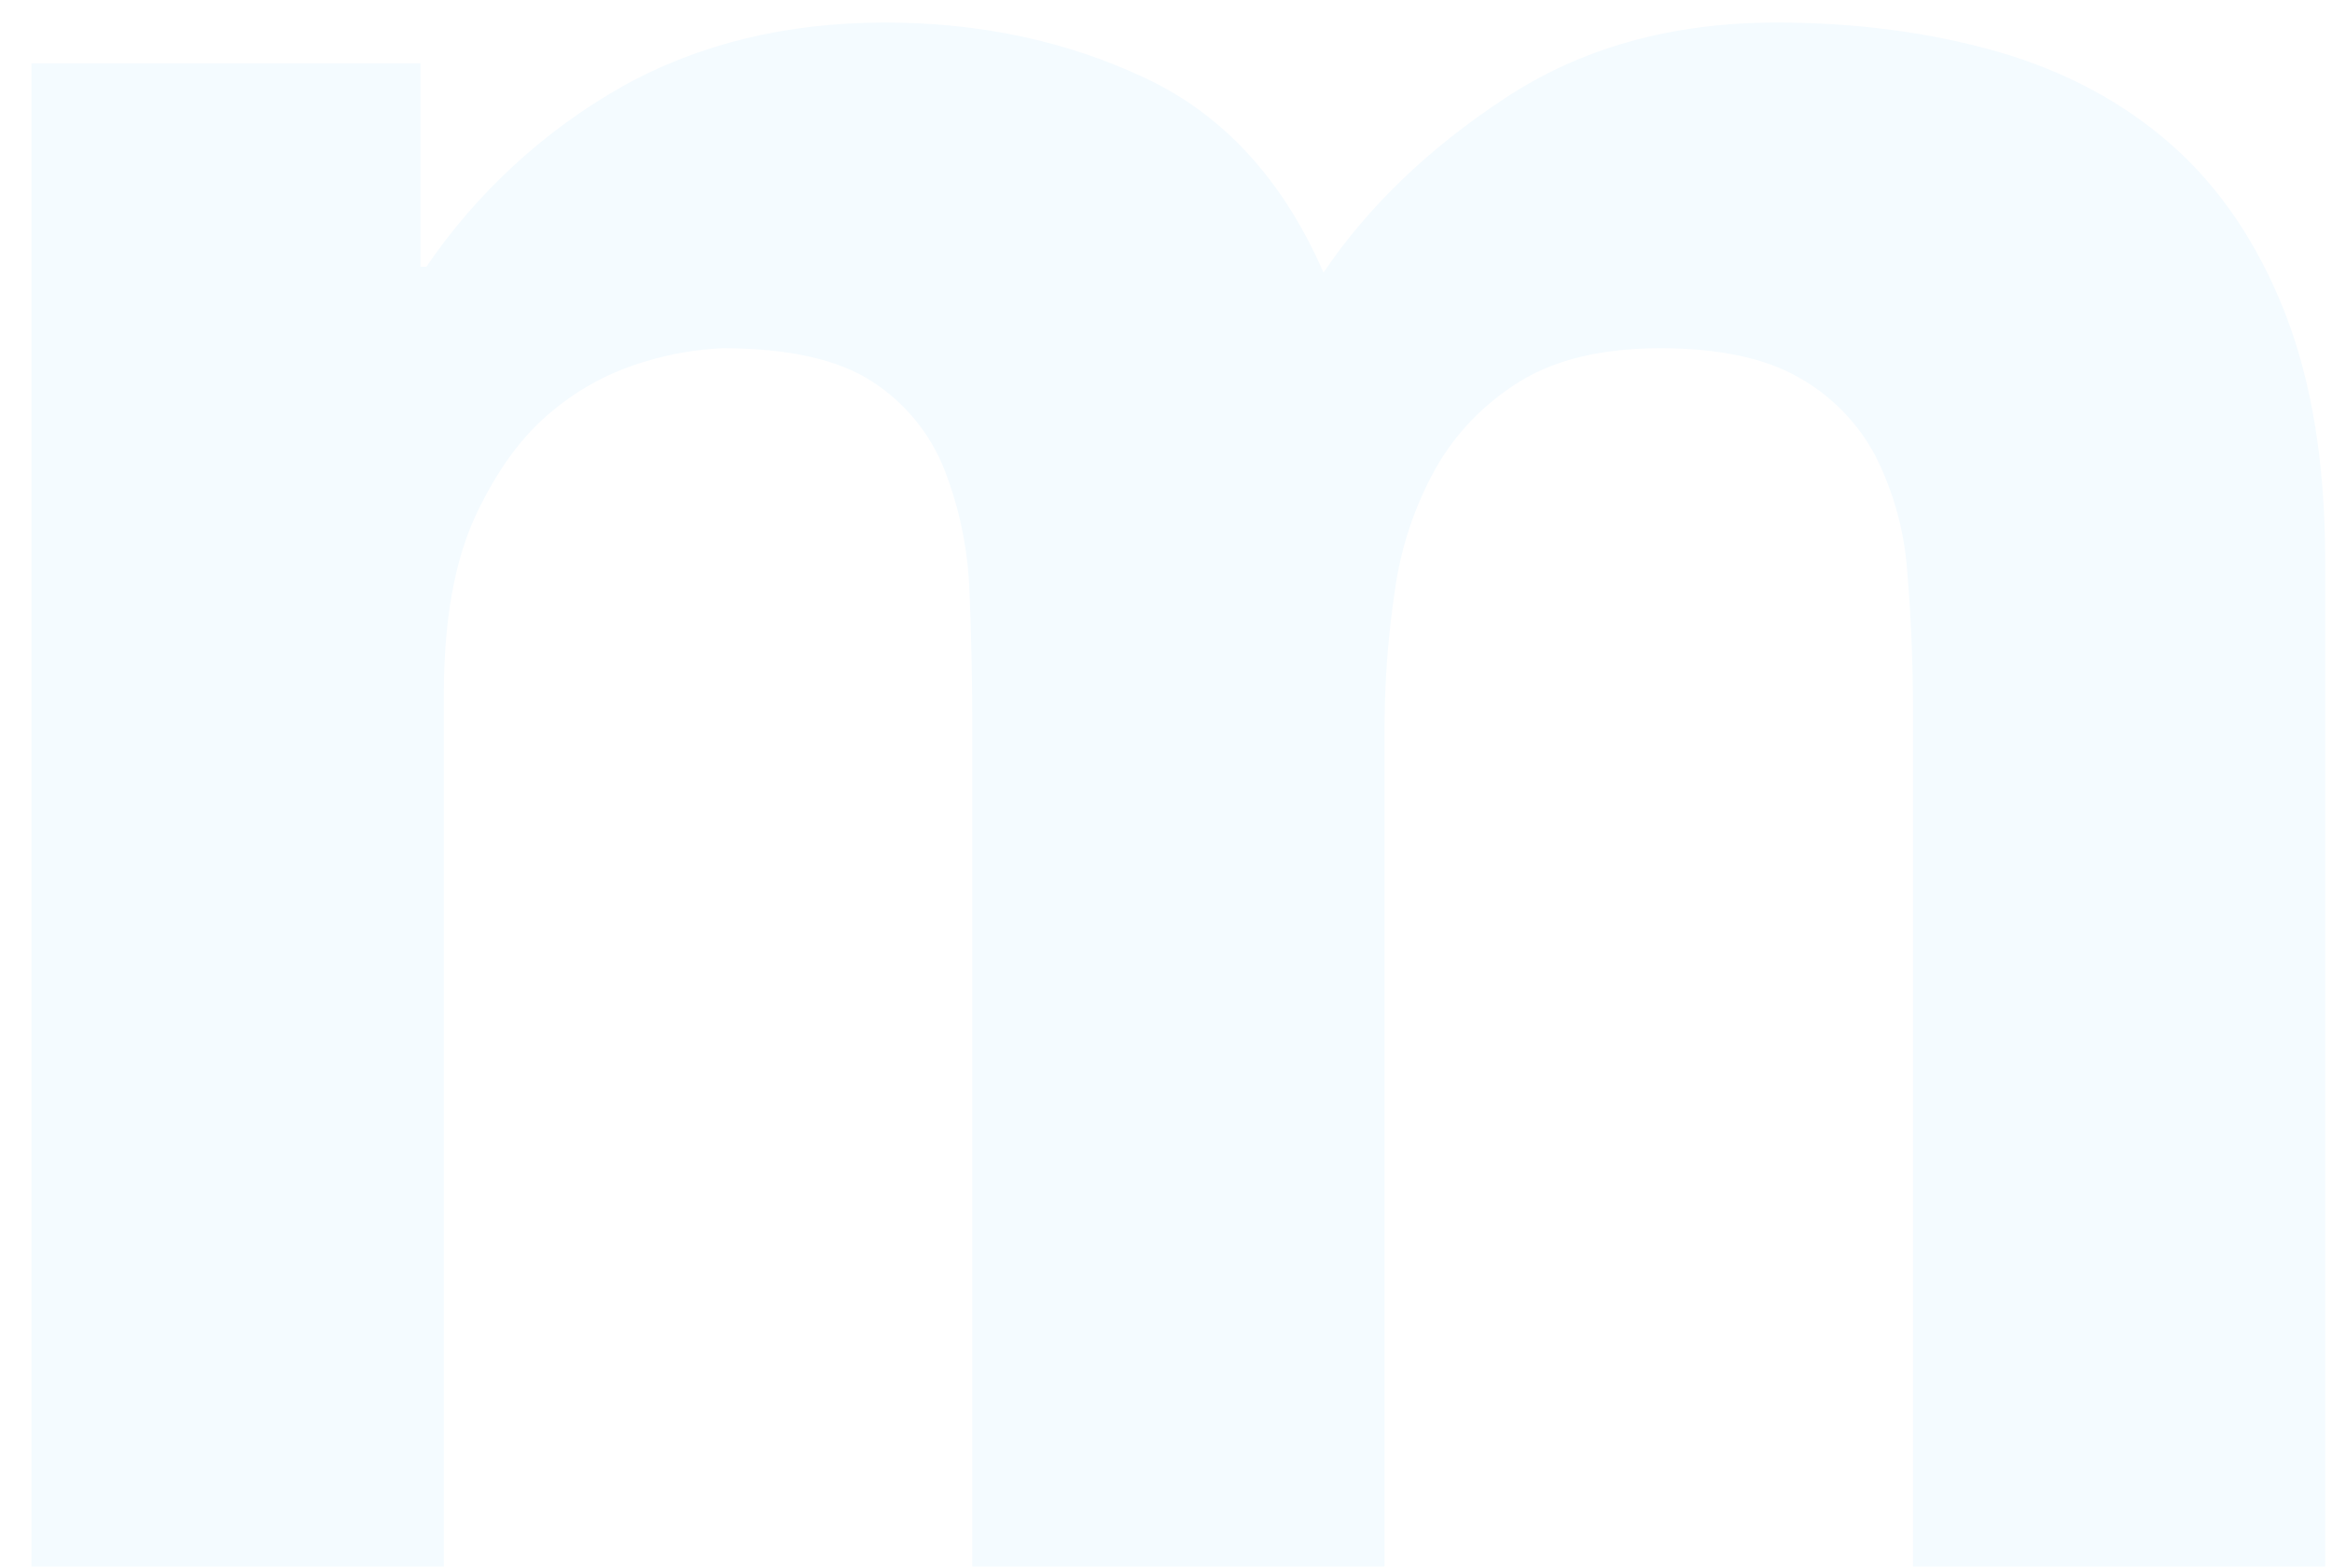
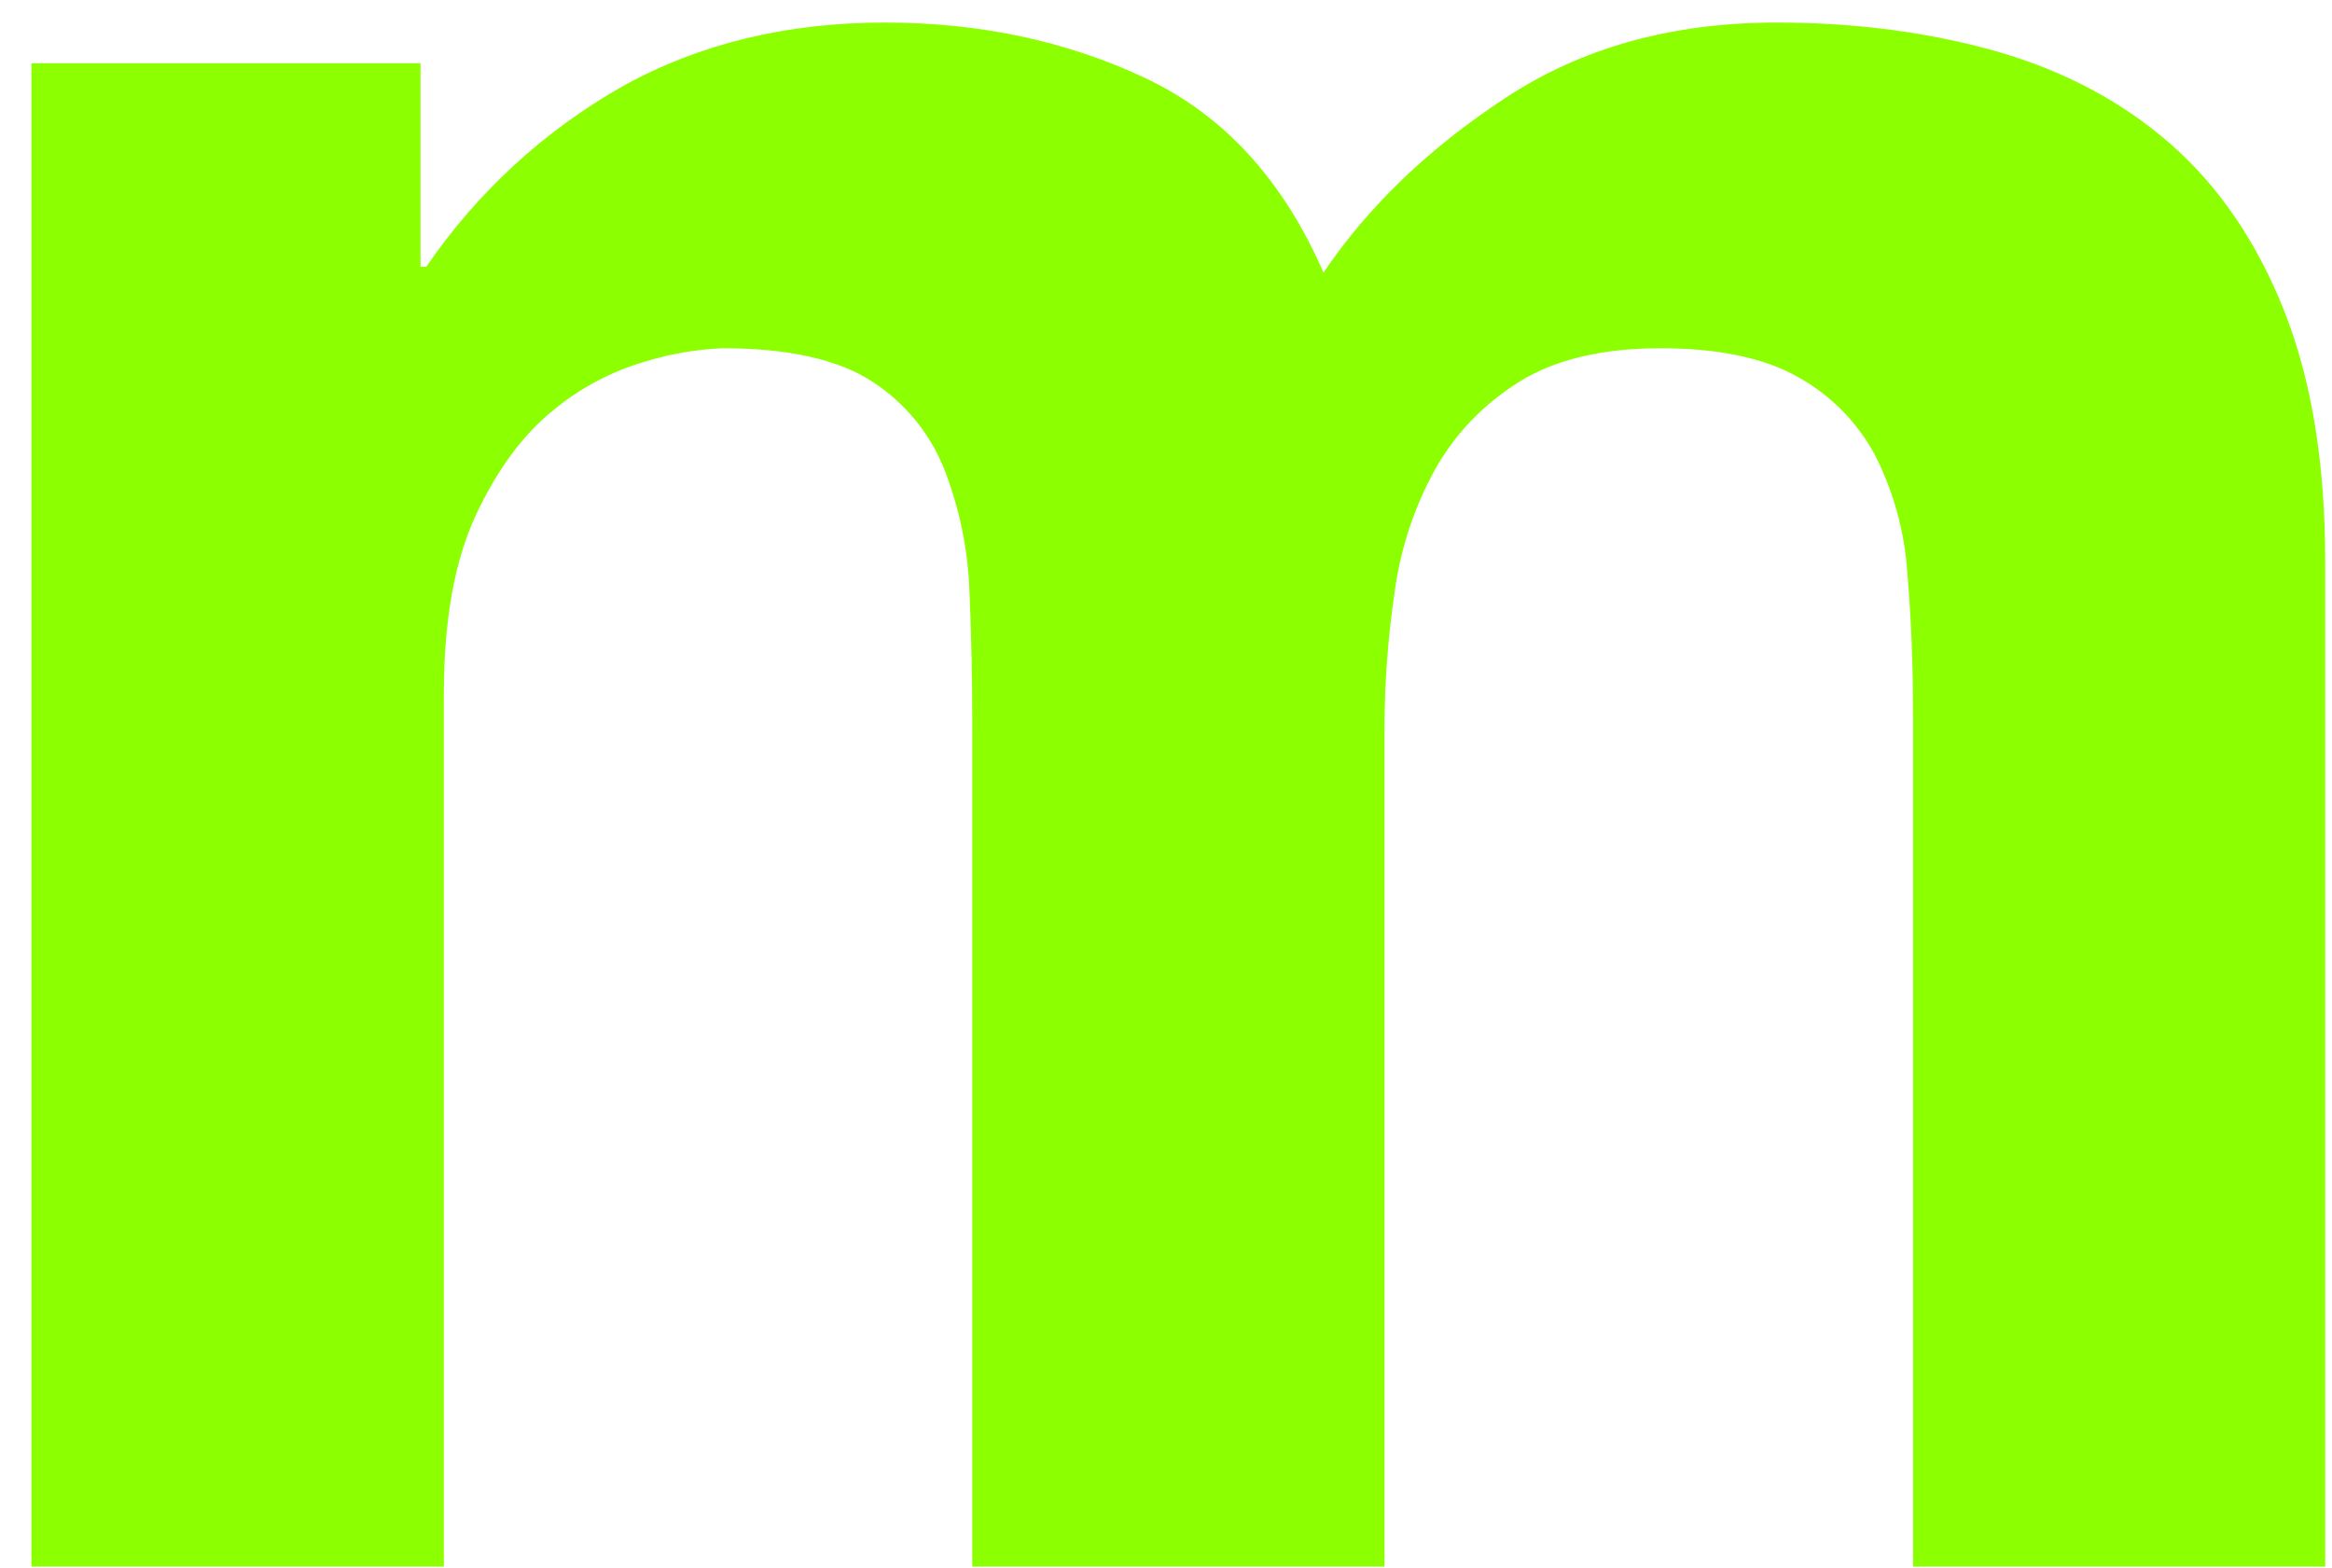
<svg xmlns="http://www.w3.org/2000/svg" width="61" height="41" viewBox="0 0 61 41" fill="none">
-   <path d="M11 6.978V1.655H0.822V40.979H11.61V18.159C11.61 16.232 11.889 14.674 12.444 13.481C13.003 12.291 13.672 11.378 14.458 10.743C15.17 10.15 15.998 9.711 16.889 9.454C17.542 9.254 18.219 9.138 18.902 9.109C20.622 9.109 21.925 9.402 22.815 9.981C23.675 10.536 24.339 11.348 24.711 12.302C25.101 13.311 25.32 14.378 25.359 15.46C25.408 16.601 25.432 17.756 25.432 18.921V40.979H36.216V19.073C36.216 17.863 36.306 16.656 36.485 15.46C36.638 14.338 36.998 13.254 37.547 12.264C38.078 11.326 38.812 10.567 39.75 9.981C40.688 9.402 41.915 9.109 43.432 9.109C44.953 9.109 46.156 9.364 47.042 9.868C47.897 10.344 48.596 11.058 49.055 11.922C49.534 12.87 49.818 13.904 49.89 14.963C49.99 16.132 50.041 17.373 50.041 18.694V40.979H60.822V14.663C60.822 12.122 60.467 9.957 59.76 8.158C59.05 6.358 58.061 4.899 56.799 3.786C55.53 2.669 54.013 1.859 52.241 1.348C50.469 0.845 48.545 0.59 46.47 0.59C43.732 0.59 41.367 1.248 39.367 2.569C37.364 3.886 35.785 5.406 34.62 7.13C33.558 4.696 32 3 29.948 2.038C27.897 1.073 25.632 0.59 23.149 0.59C20.571 0.59 18.278 1.148 16.278 2.262C14.231 3.421 12.477 5.035 11.152 6.978H11Z" fill="#F4FBFF" />
+   <path d="M11 6.978V1.655H0.822V40.979H11.61V18.159C11.61 16.232 11.889 14.674 12.444 13.481C13.003 12.291 13.672 11.378 14.458 10.743C15.17 10.15 15.998 9.711 16.889 9.454C17.542 9.254 18.219 9.138 18.902 9.109C20.622 9.109 21.925 9.402 22.815 9.981C23.675 10.536 24.339 11.348 24.711 12.302C25.101 13.311 25.32 14.378 25.359 15.46C25.408 16.601 25.432 17.756 25.432 18.921V40.979H36.216V19.073C36.216 17.863 36.306 16.656 36.485 15.46C36.638 14.338 36.998 13.254 37.547 12.264C38.078 11.326 38.812 10.567 39.75 9.981C40.688 9.402 41.915 9.109 43.432 9.109C44.953 9.109 46.156 9.364 47.042 9.868C47.897 10.344 48.596 11.058 49.055 11.922C49.534 12.87 49.818 13.904 49.89 14.963C49.99 16.132 50.041 17.373 50.041 18.694V40.979H60.822V14.663C60.822 12.122 60.467 9.957 59.76 8.158C59.05 6.358 58.061 4.899 56.799 3.786C55.53 2.669 54.013 1.859 52.241 1.348C50.469 0.845 48.545 0.59 46.47 0.59C43.732 0.59 41.367 1.248 39.367 2.569C37.364 3.886 35.785 5.406 34.62 7.13C33.558 4.696 32 3 29.948 2.038C27.897 1.073 25.632 0.59 23.149 0.59C20.571 0.59 18.278 1.148 16.278 2.262C14.231 3.421 12.477 5.035 11.152 6.978H11Z" fill="#8CFF00" />
</svg>
